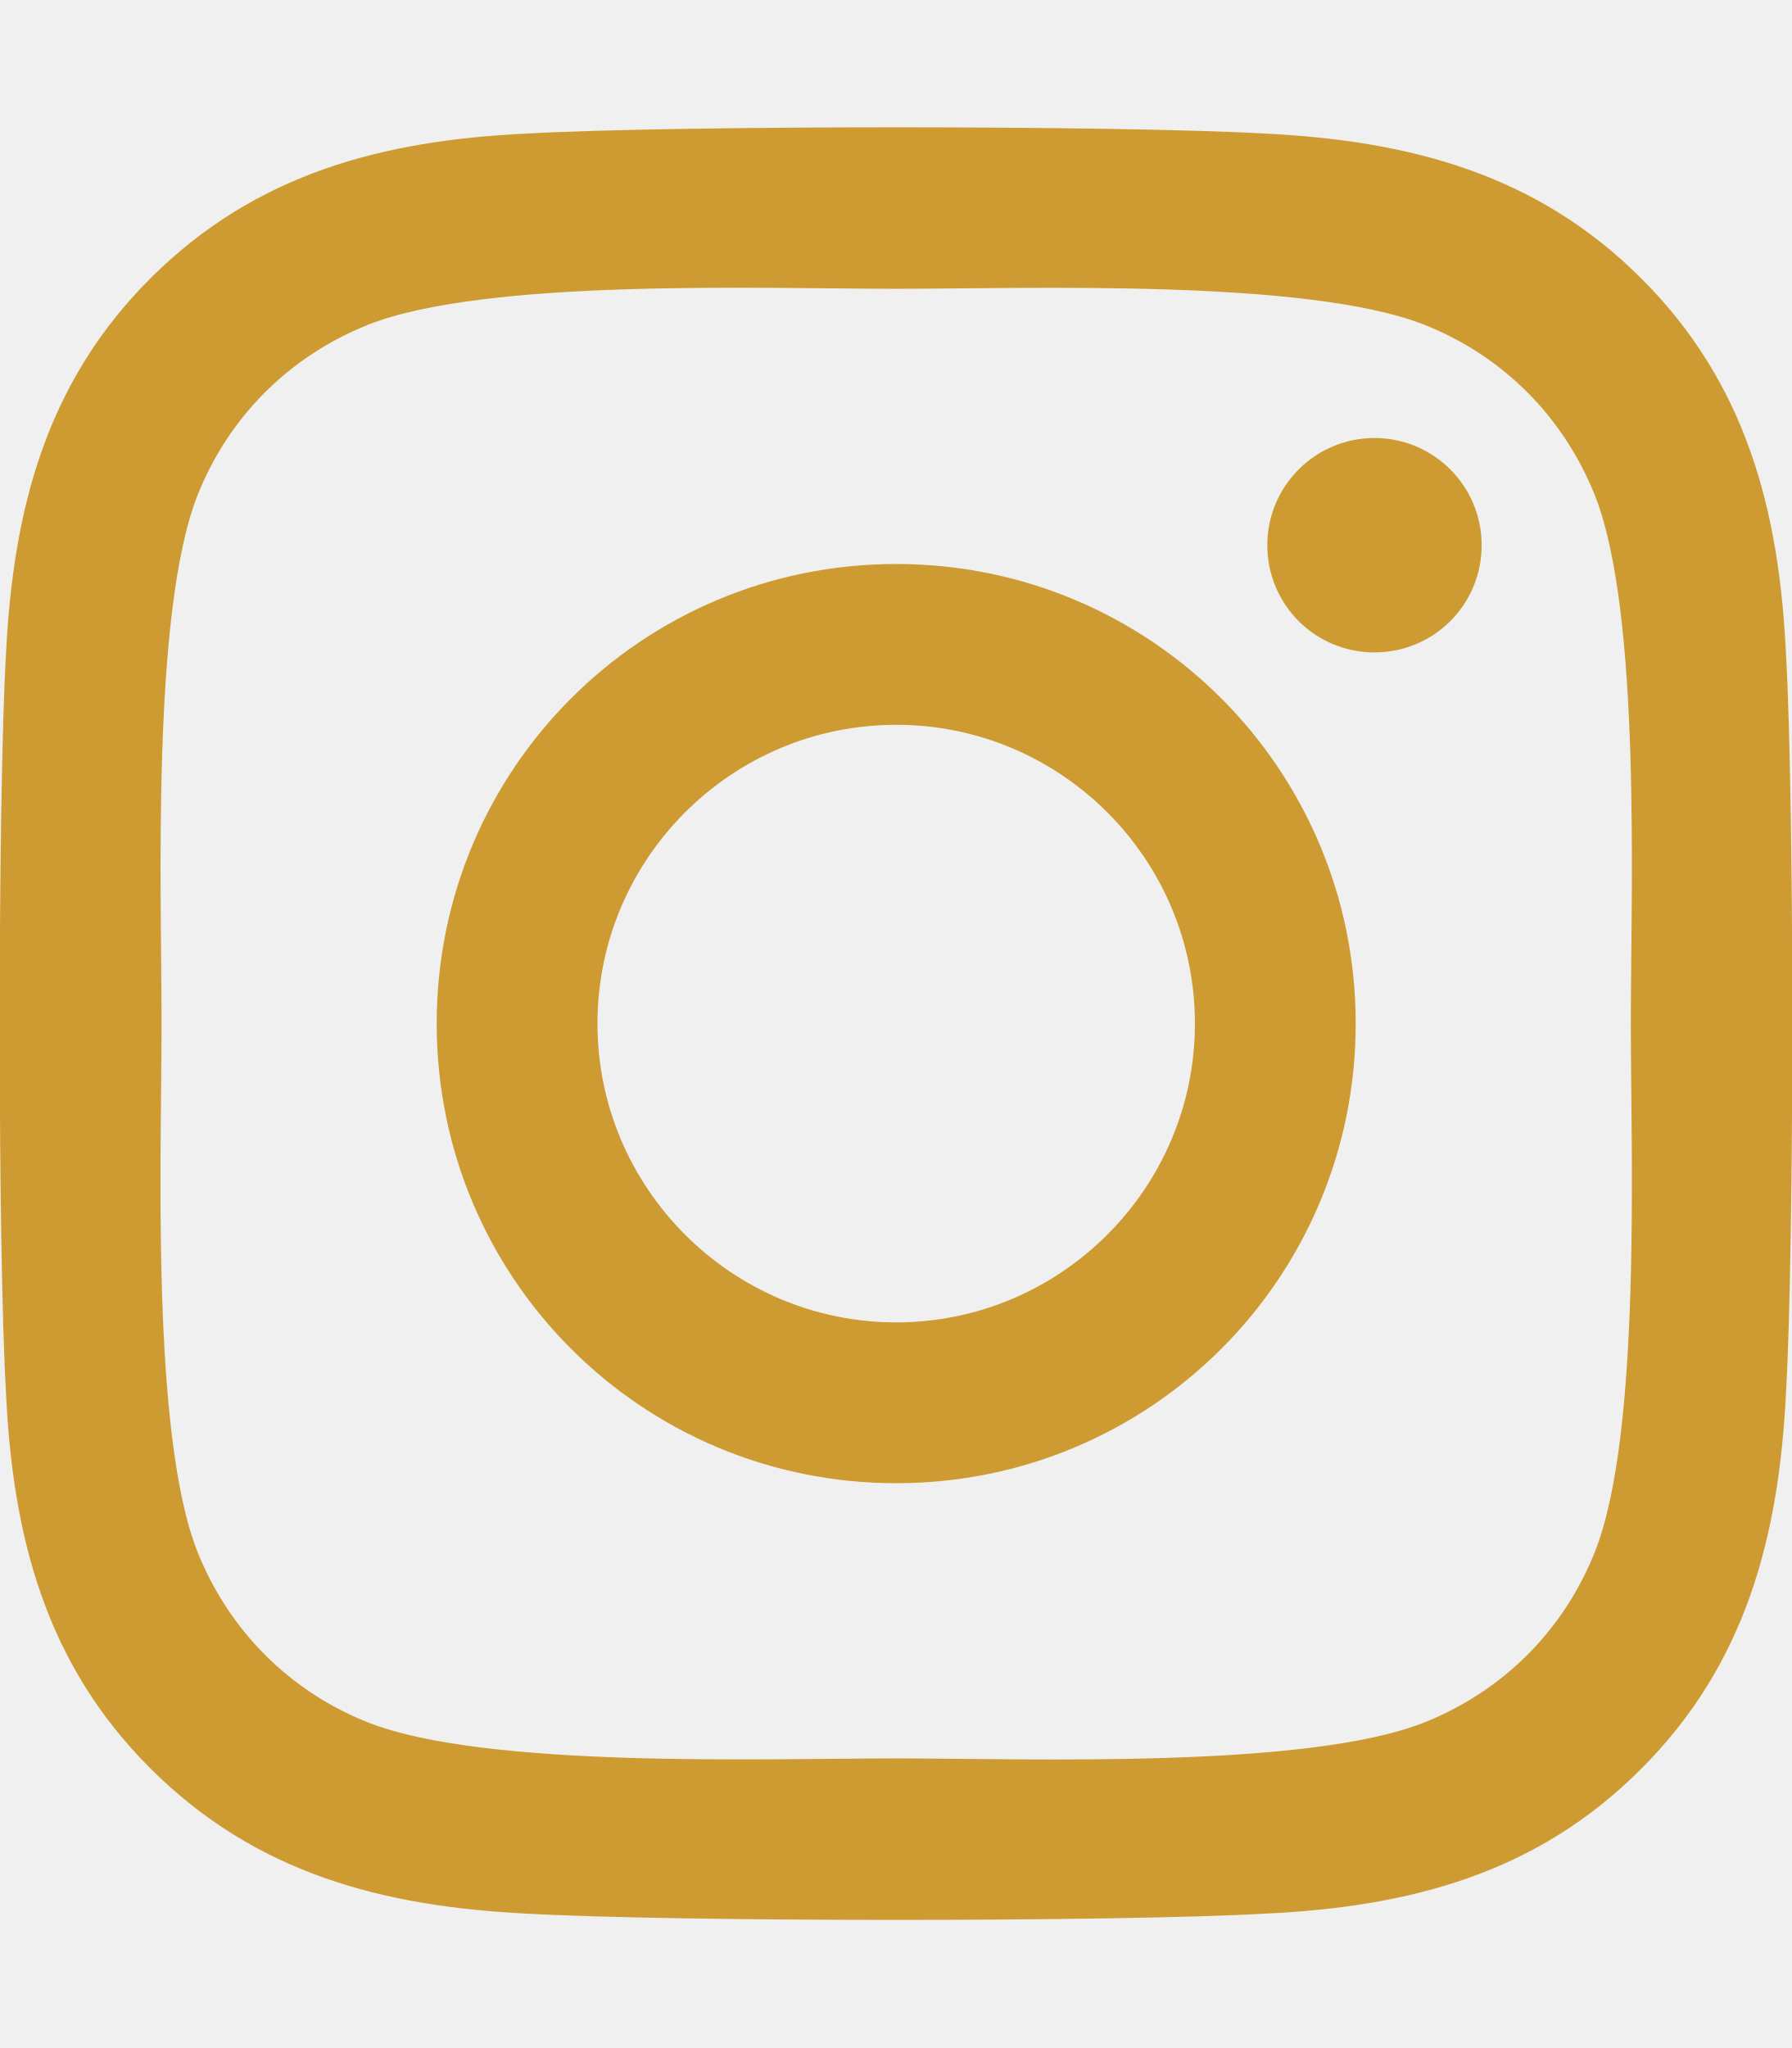
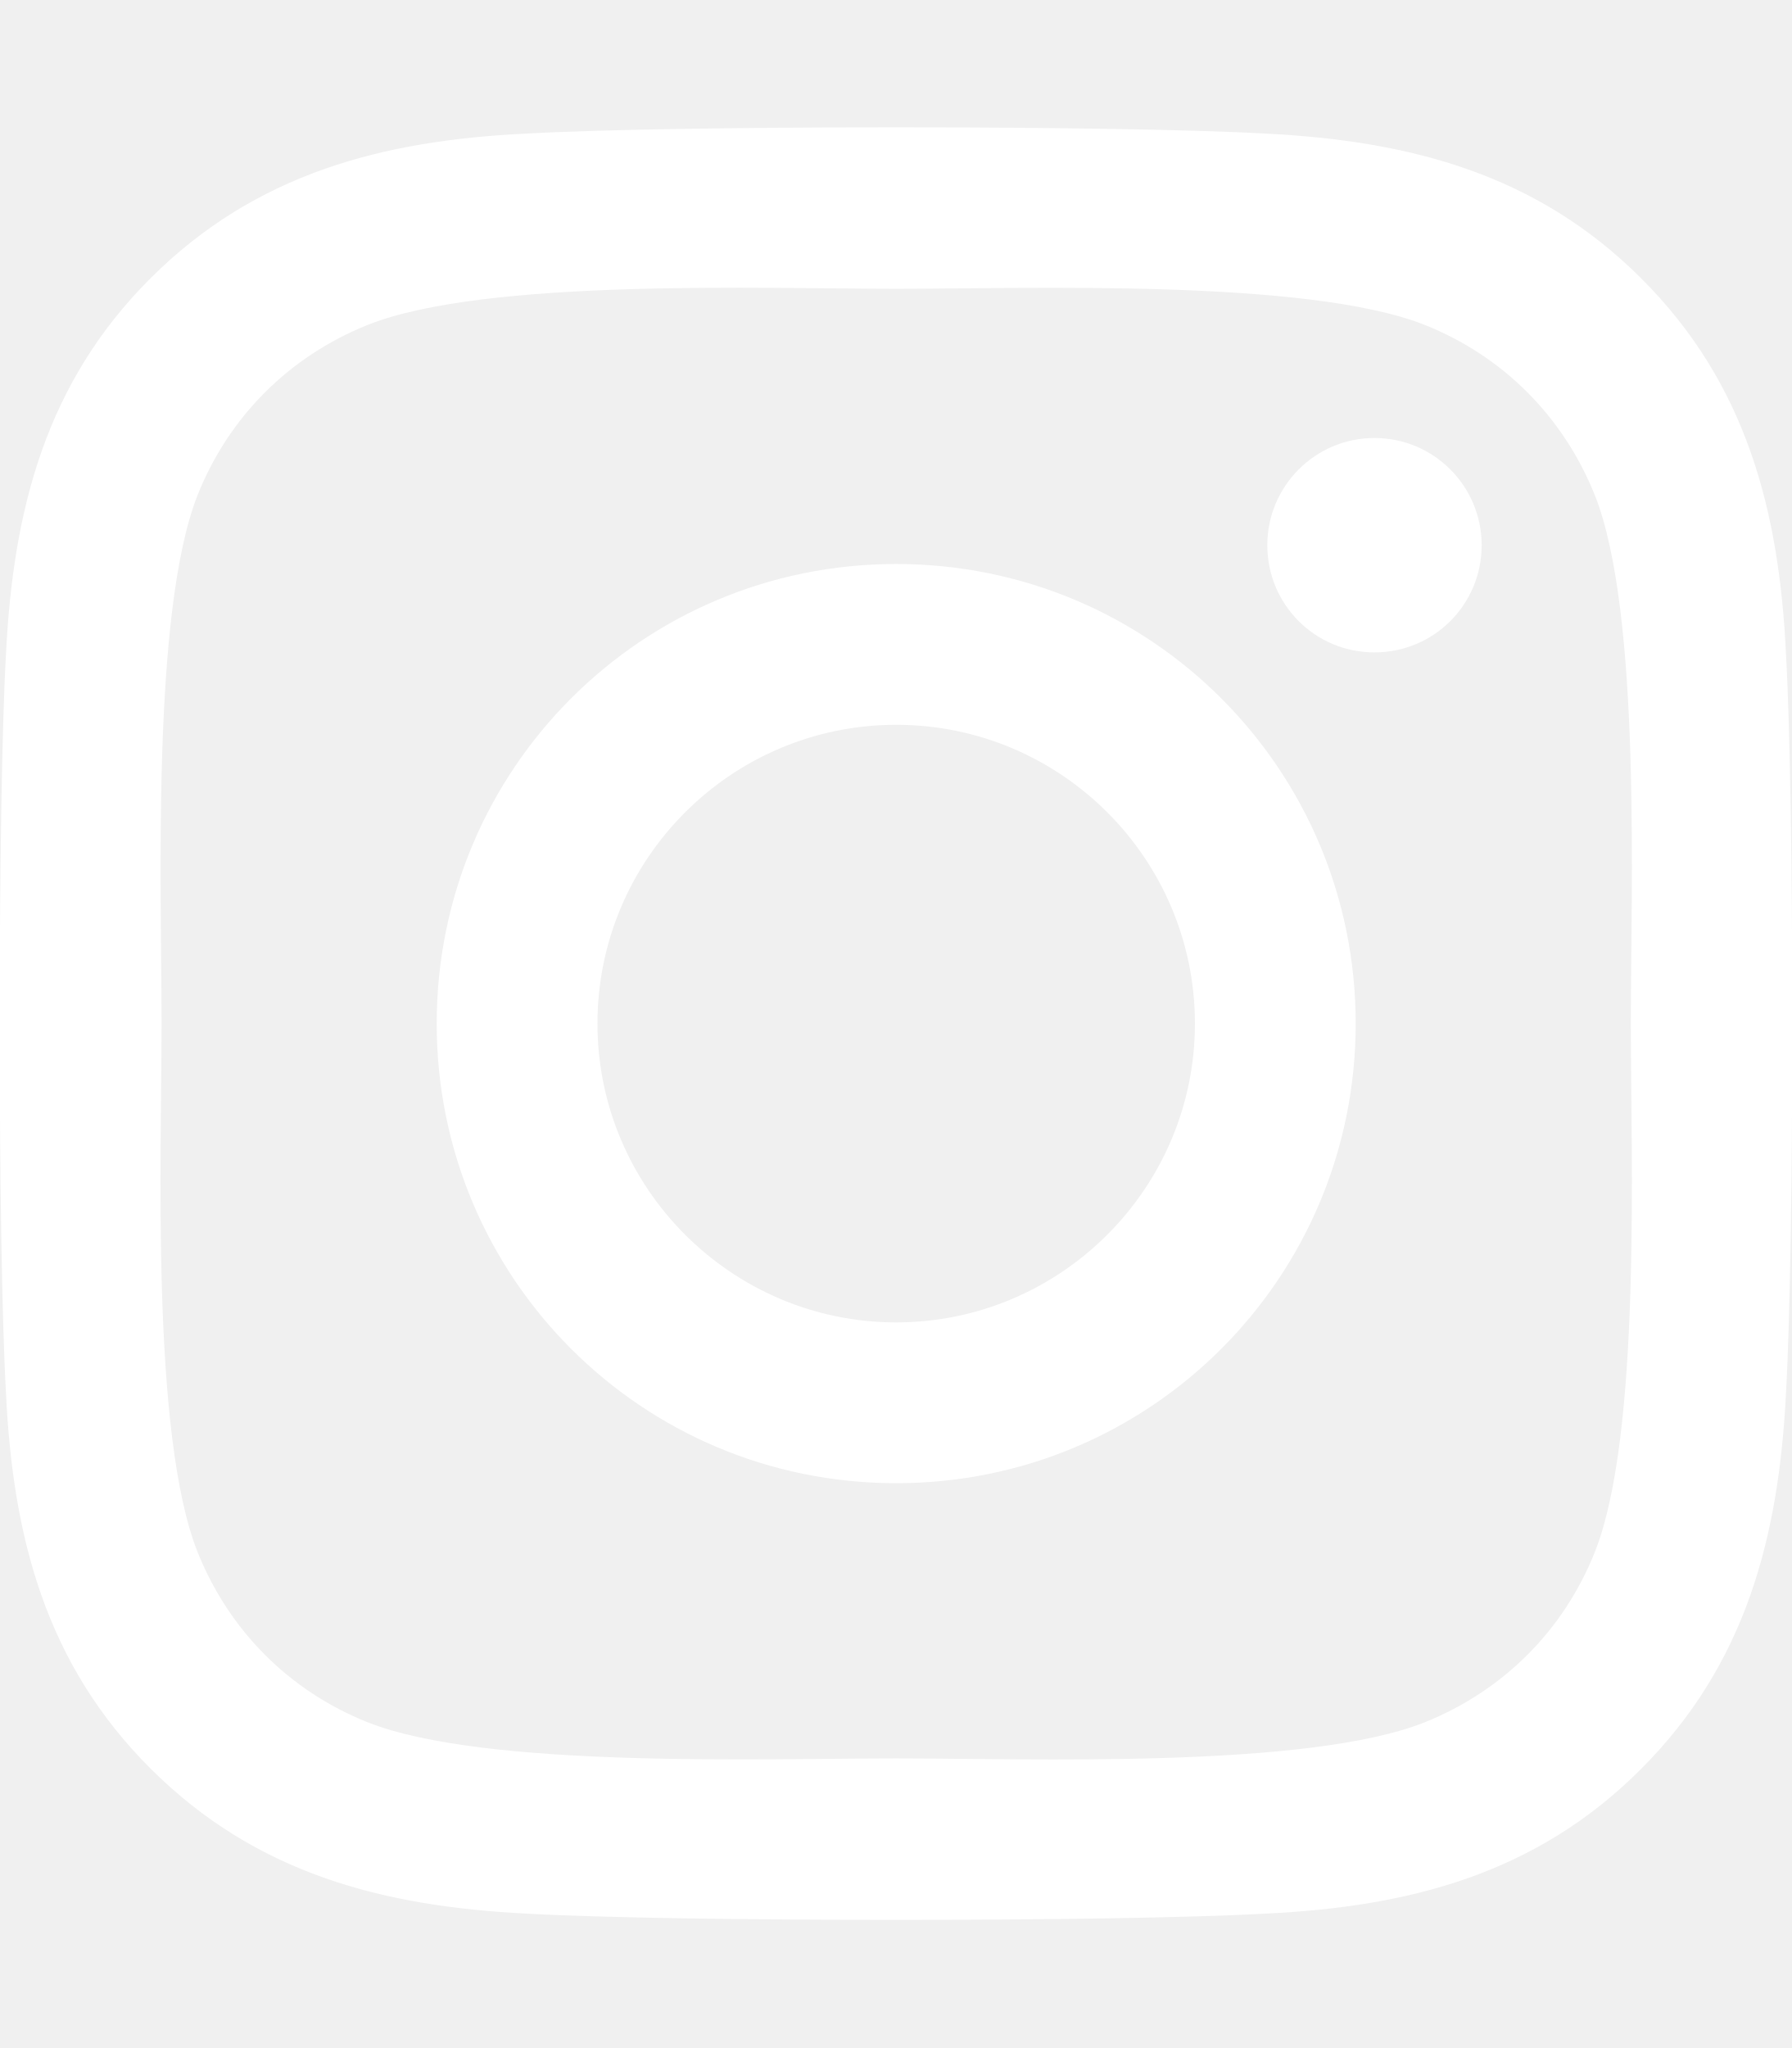
<svg xmlns="http://www.w3.org/2000/svg" height="1em" viewBox="0 0 448 512">
-   <style>svg{fill:#cd9b32}</style>
+   <style>svg{fill:#ffffff}</style>
  <path d="M224.1 141c-63.6 0-114.9 51.3-114.9 114.9s51.3 114.9 114.9 114.9S339 319.5 339 255.9 287.7 141 224.1 141zm0 189.6c-41.1 0-74.7-33.5-74.7-74.7s33.5-74.7 74.7-74.7 74.7 33.5 74.7 74.7-33.6 74.7-74.7 74.7zm146.4-194.3c0 14.9-12 26.8-26.8 26.8-14.9 0-26.8-12-26.8-26.8s12-26.8 26.8-26.8 26.8 12 26.8 26.8zm76.1 27.2c-1.7-35.9-9.9-67.7-36.2-93.9-26.2-26.2-58-34.4-93.9-36.2-37-2.1-147.9-2.1-184.9 0-35.8 1.7-67.6 9.9-93.9 36.1s-34.4 58-36.2 93.9c-2.1 37-2.1 147.9 0 184.9 1.7 35.9 9.9 67.7 36.2 93.9s58 34.4 93.9 36.2c37 2.1 147.9 2.1 184.9 0 35.9-1.7 67.7-9.9 93.9-36.2 26.2-26.2 34.4-58 36.2-93.9 2.1-37 2.1-147.8 0-184.8zM398.8 388c-7.8 19.6-22.9 34.7-42.6 42.6-29.5 11.7-99.5 9-132.1 9s-102.7 2.6-132.1-9c-19.6-7.8-34.7-22.9-42.6-42.6-11.7-29.5-9-99.5-9-132.1s-2.6-102.7 9-132.1c7.8-19.6 22.9-34.7 42.6-42.6 29.5-11.7 99.5-9 132.1-9s102.7-2.6 132.1 9c19.6 7.8 34.7 22.9 42.6 42.6 11.7 29.5 9 99.5 9 132.1s2.7 102.7-9 132.1z" />
</svg>
